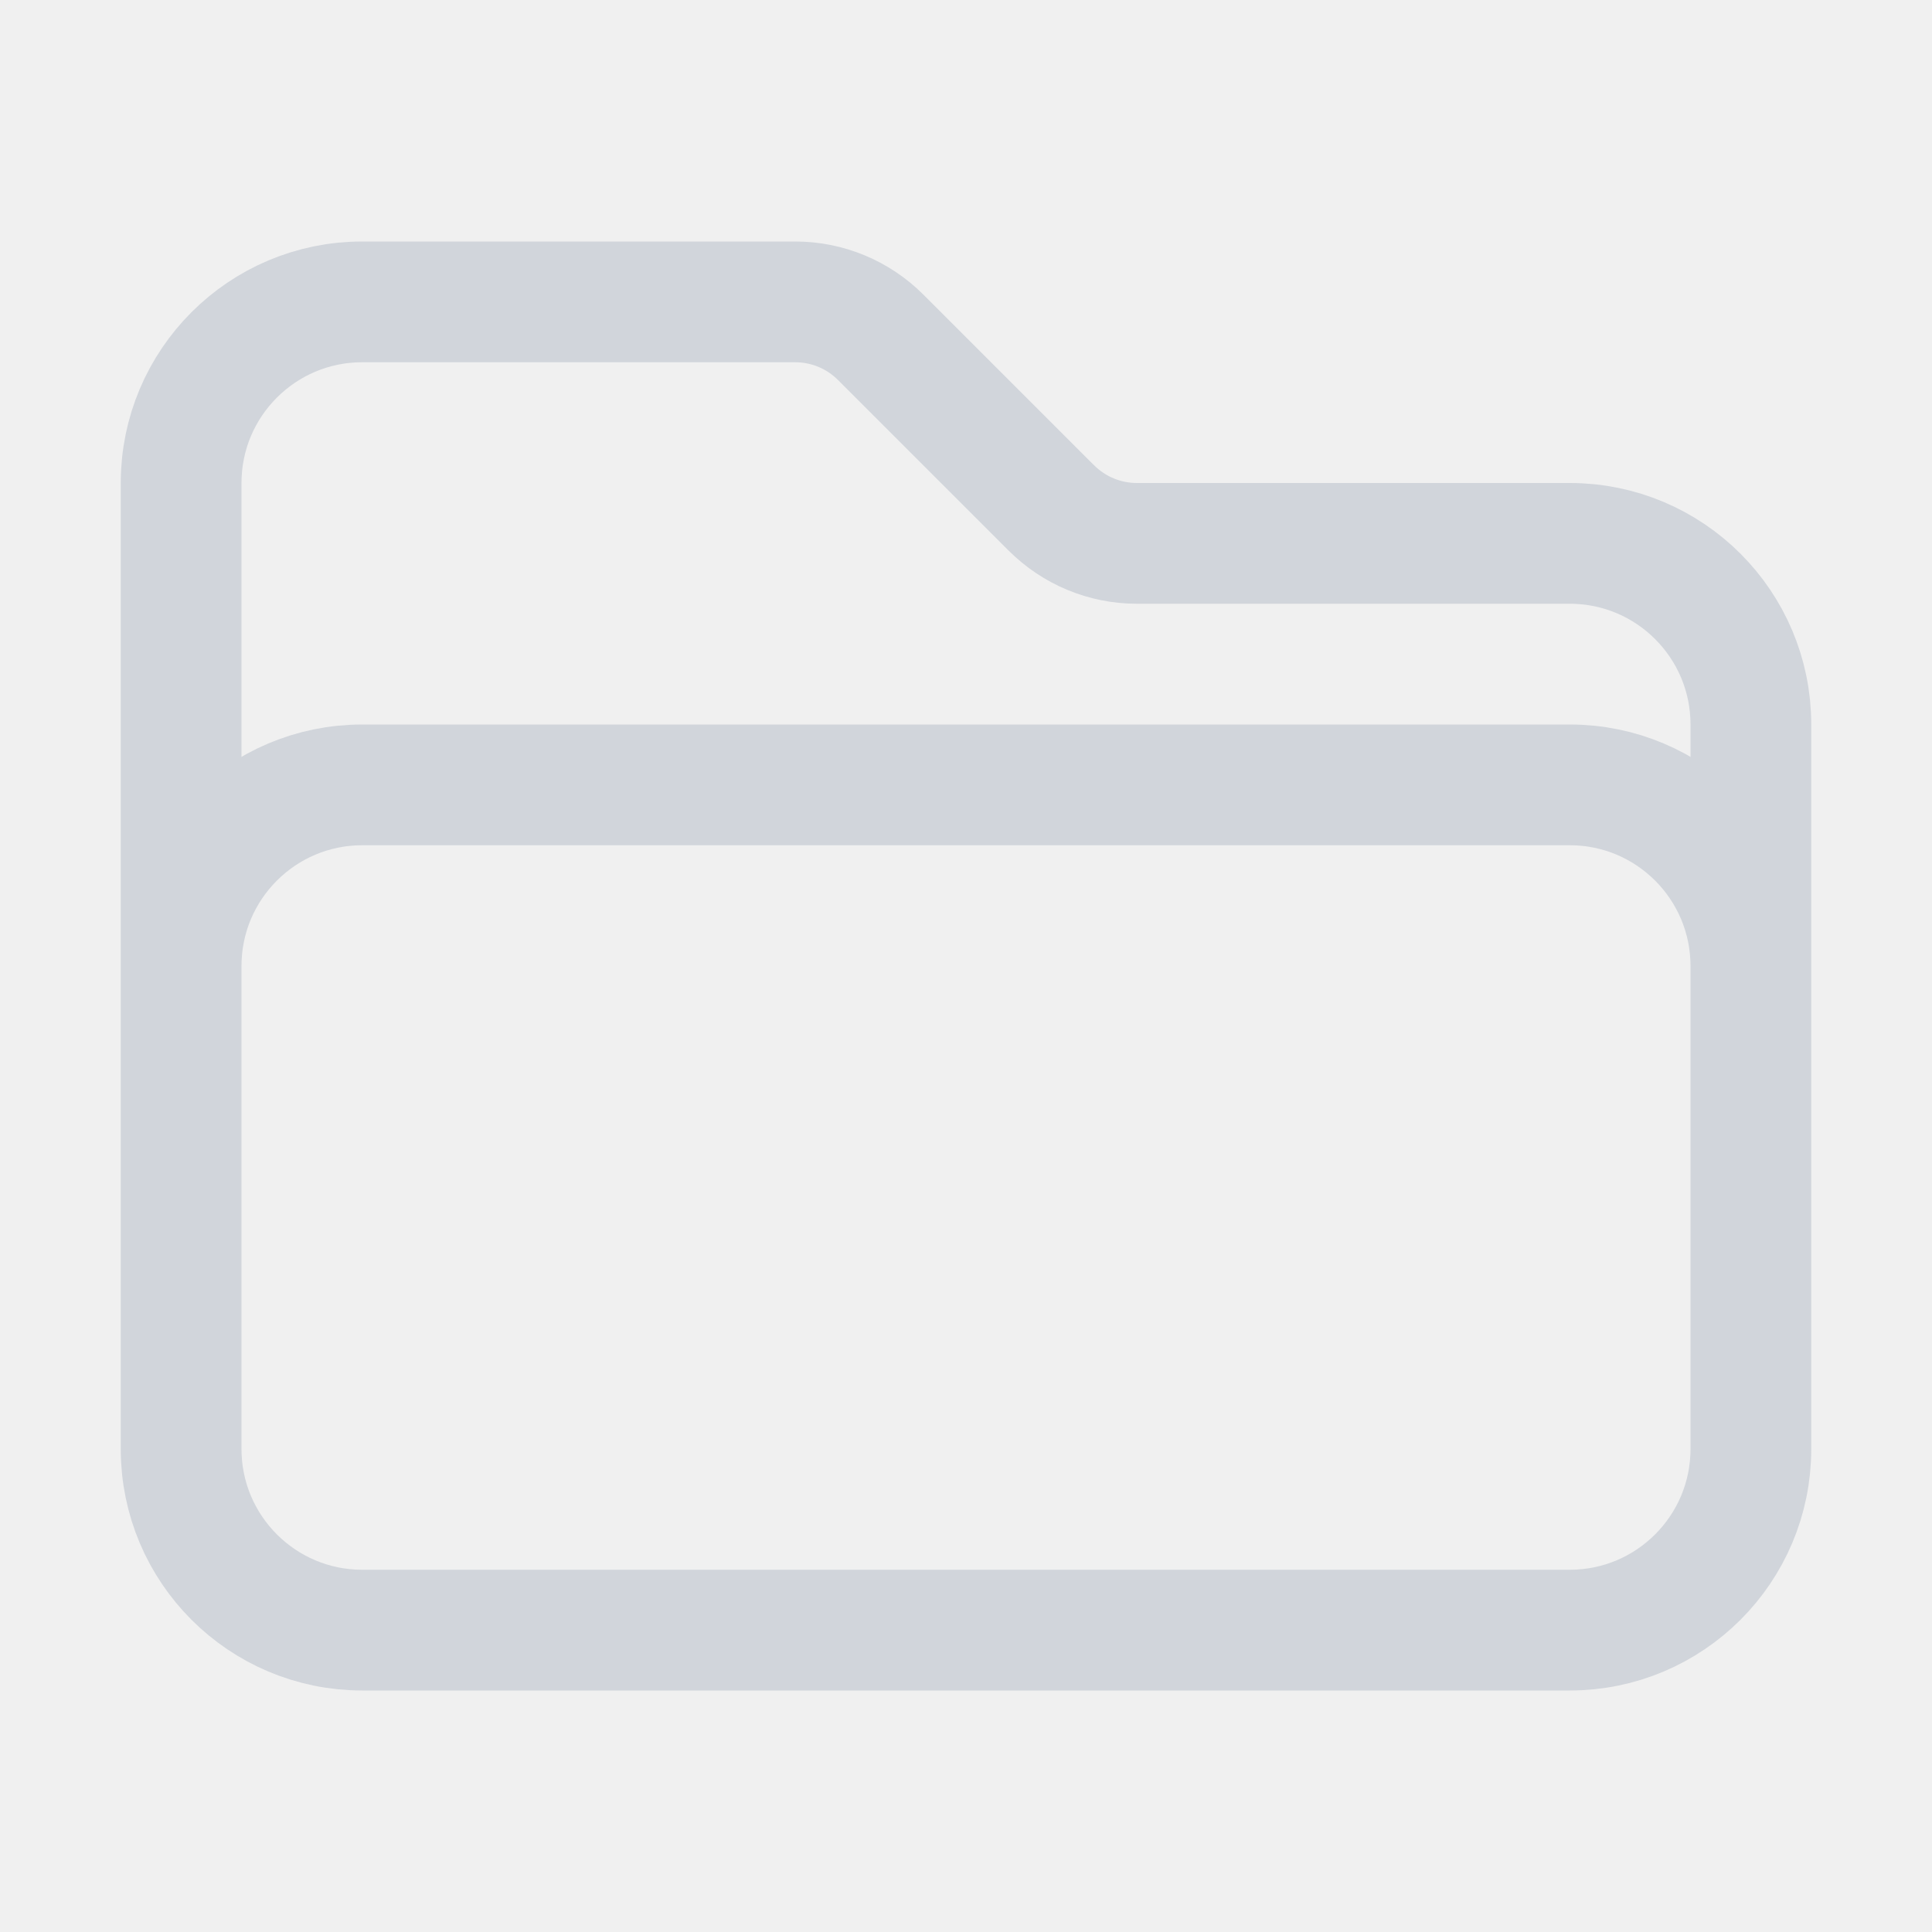
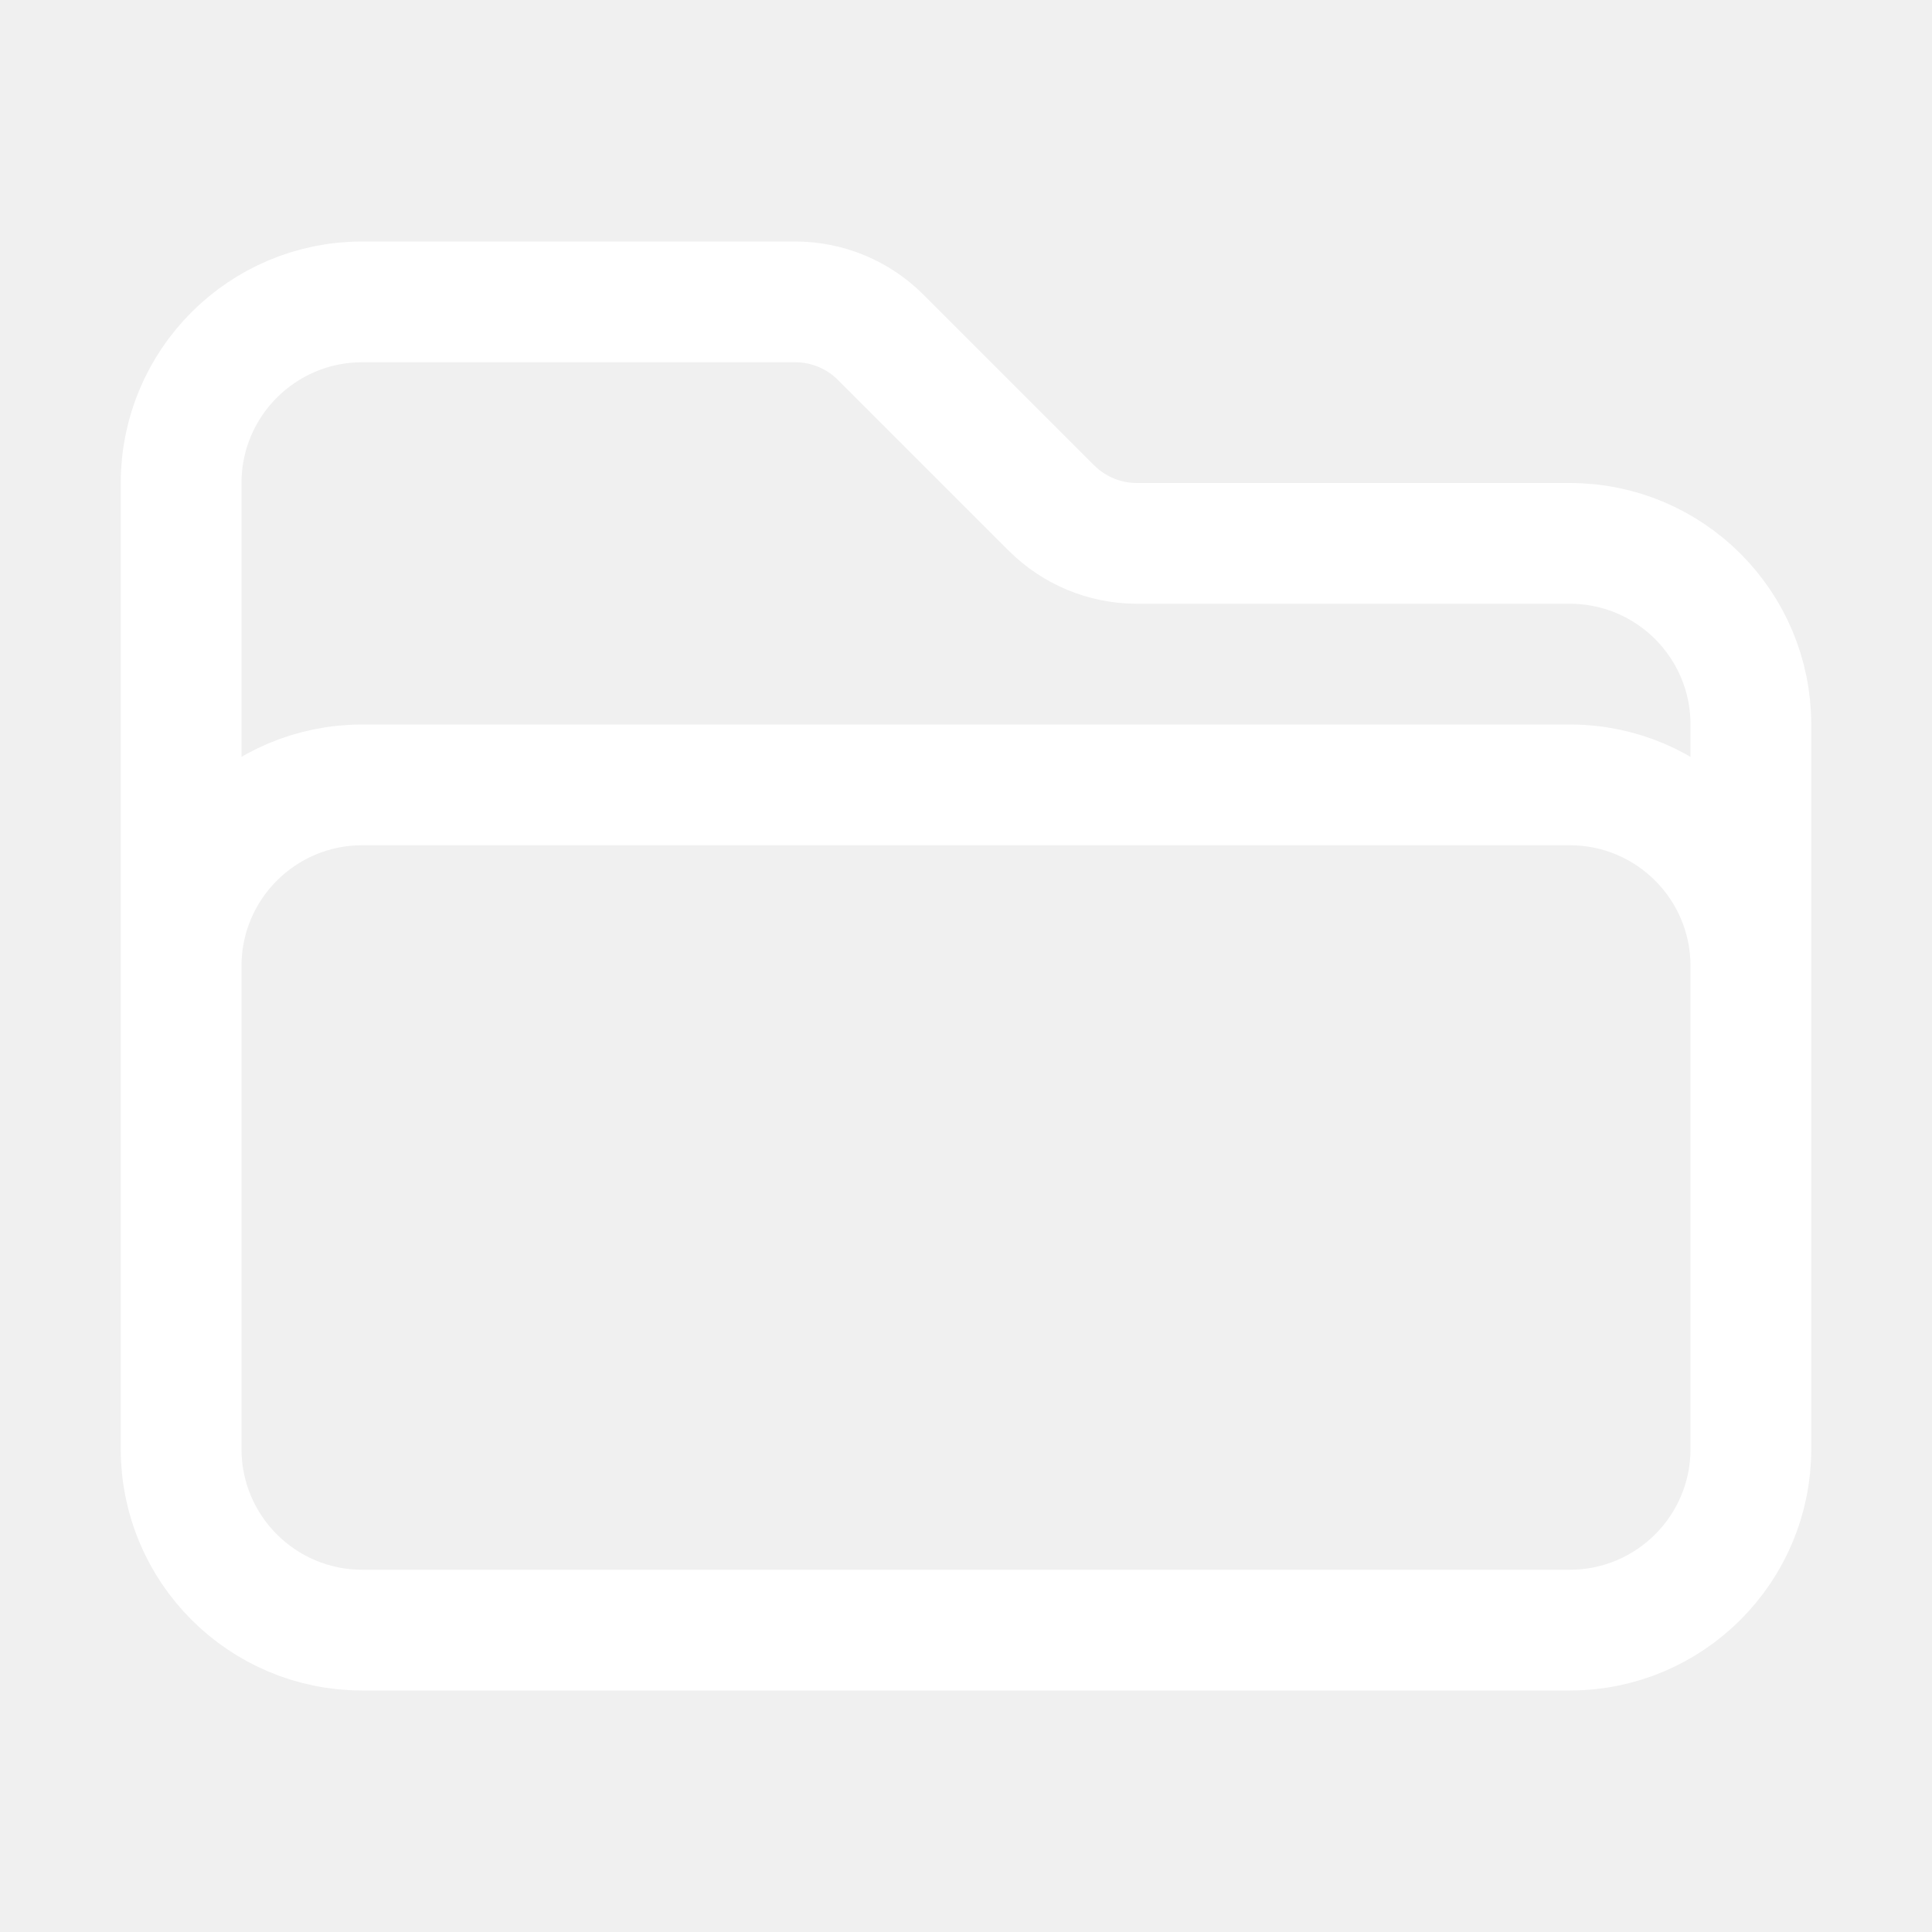
- <svg xmlns="http://www.w3.org/2000/svg" fill="none" viewBox="0 0 24 24" stroke-width="1.5" stroke="#d1d5db" width="20" height="20">
+ <svg xmlns="http://www.w3.org/2000/svg" fill="none" viewBox="0 0 24 24" stroke-width="1.5" stroke="#FFFFFF" width="20" height="20">
  <path stroke-linecap="round" stroke-linejoin="round" d="M2.25 12.75V12A2.25 2.25 0 014.5 9.75h15A2.25 2.25 0 0121.75 12v.75m-8.69-6.44l-2.12-2.12a1.5 1.5 0 00-1.061-.44H4.5A2.25 2.25 0 002.25 6v12a2.25 2.25 0 002.25 2.25h15A2.25 2.25 0 0021.75 18V9a2.25 2.25 0 00-2.25-2.25h-5.379a1.5 1.5 0 01-1.06-.44z" />
</svg>
